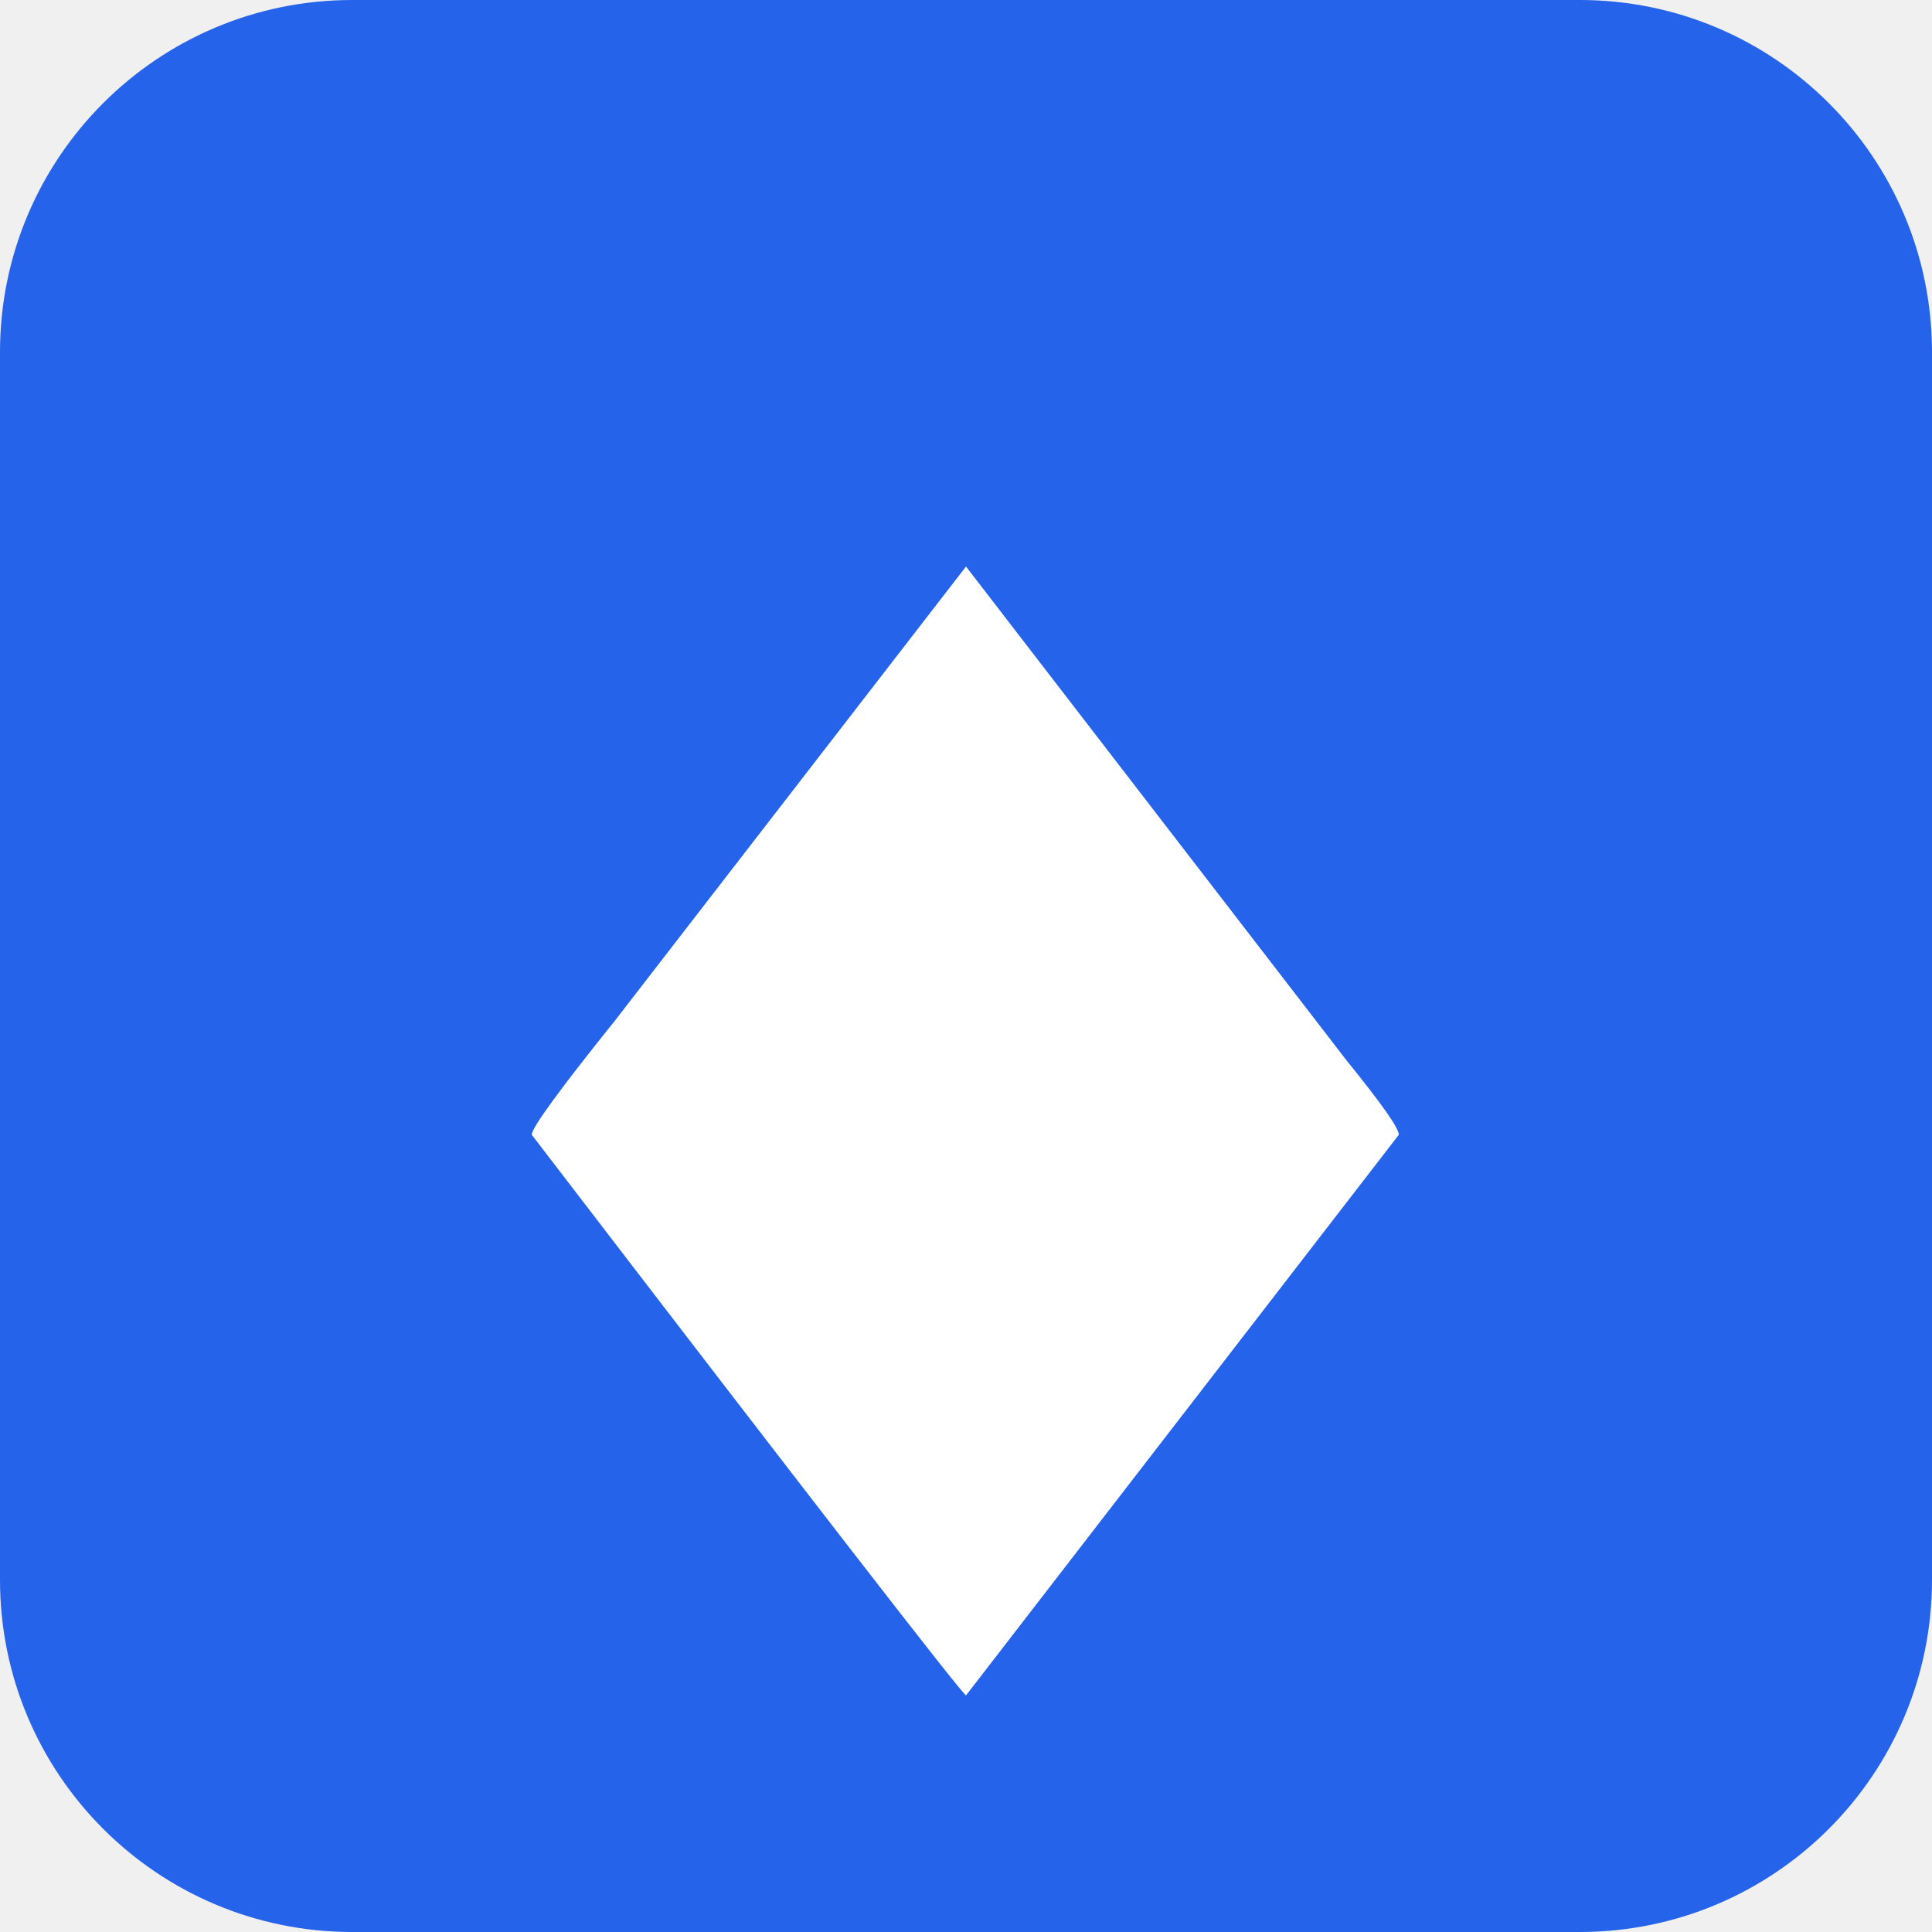
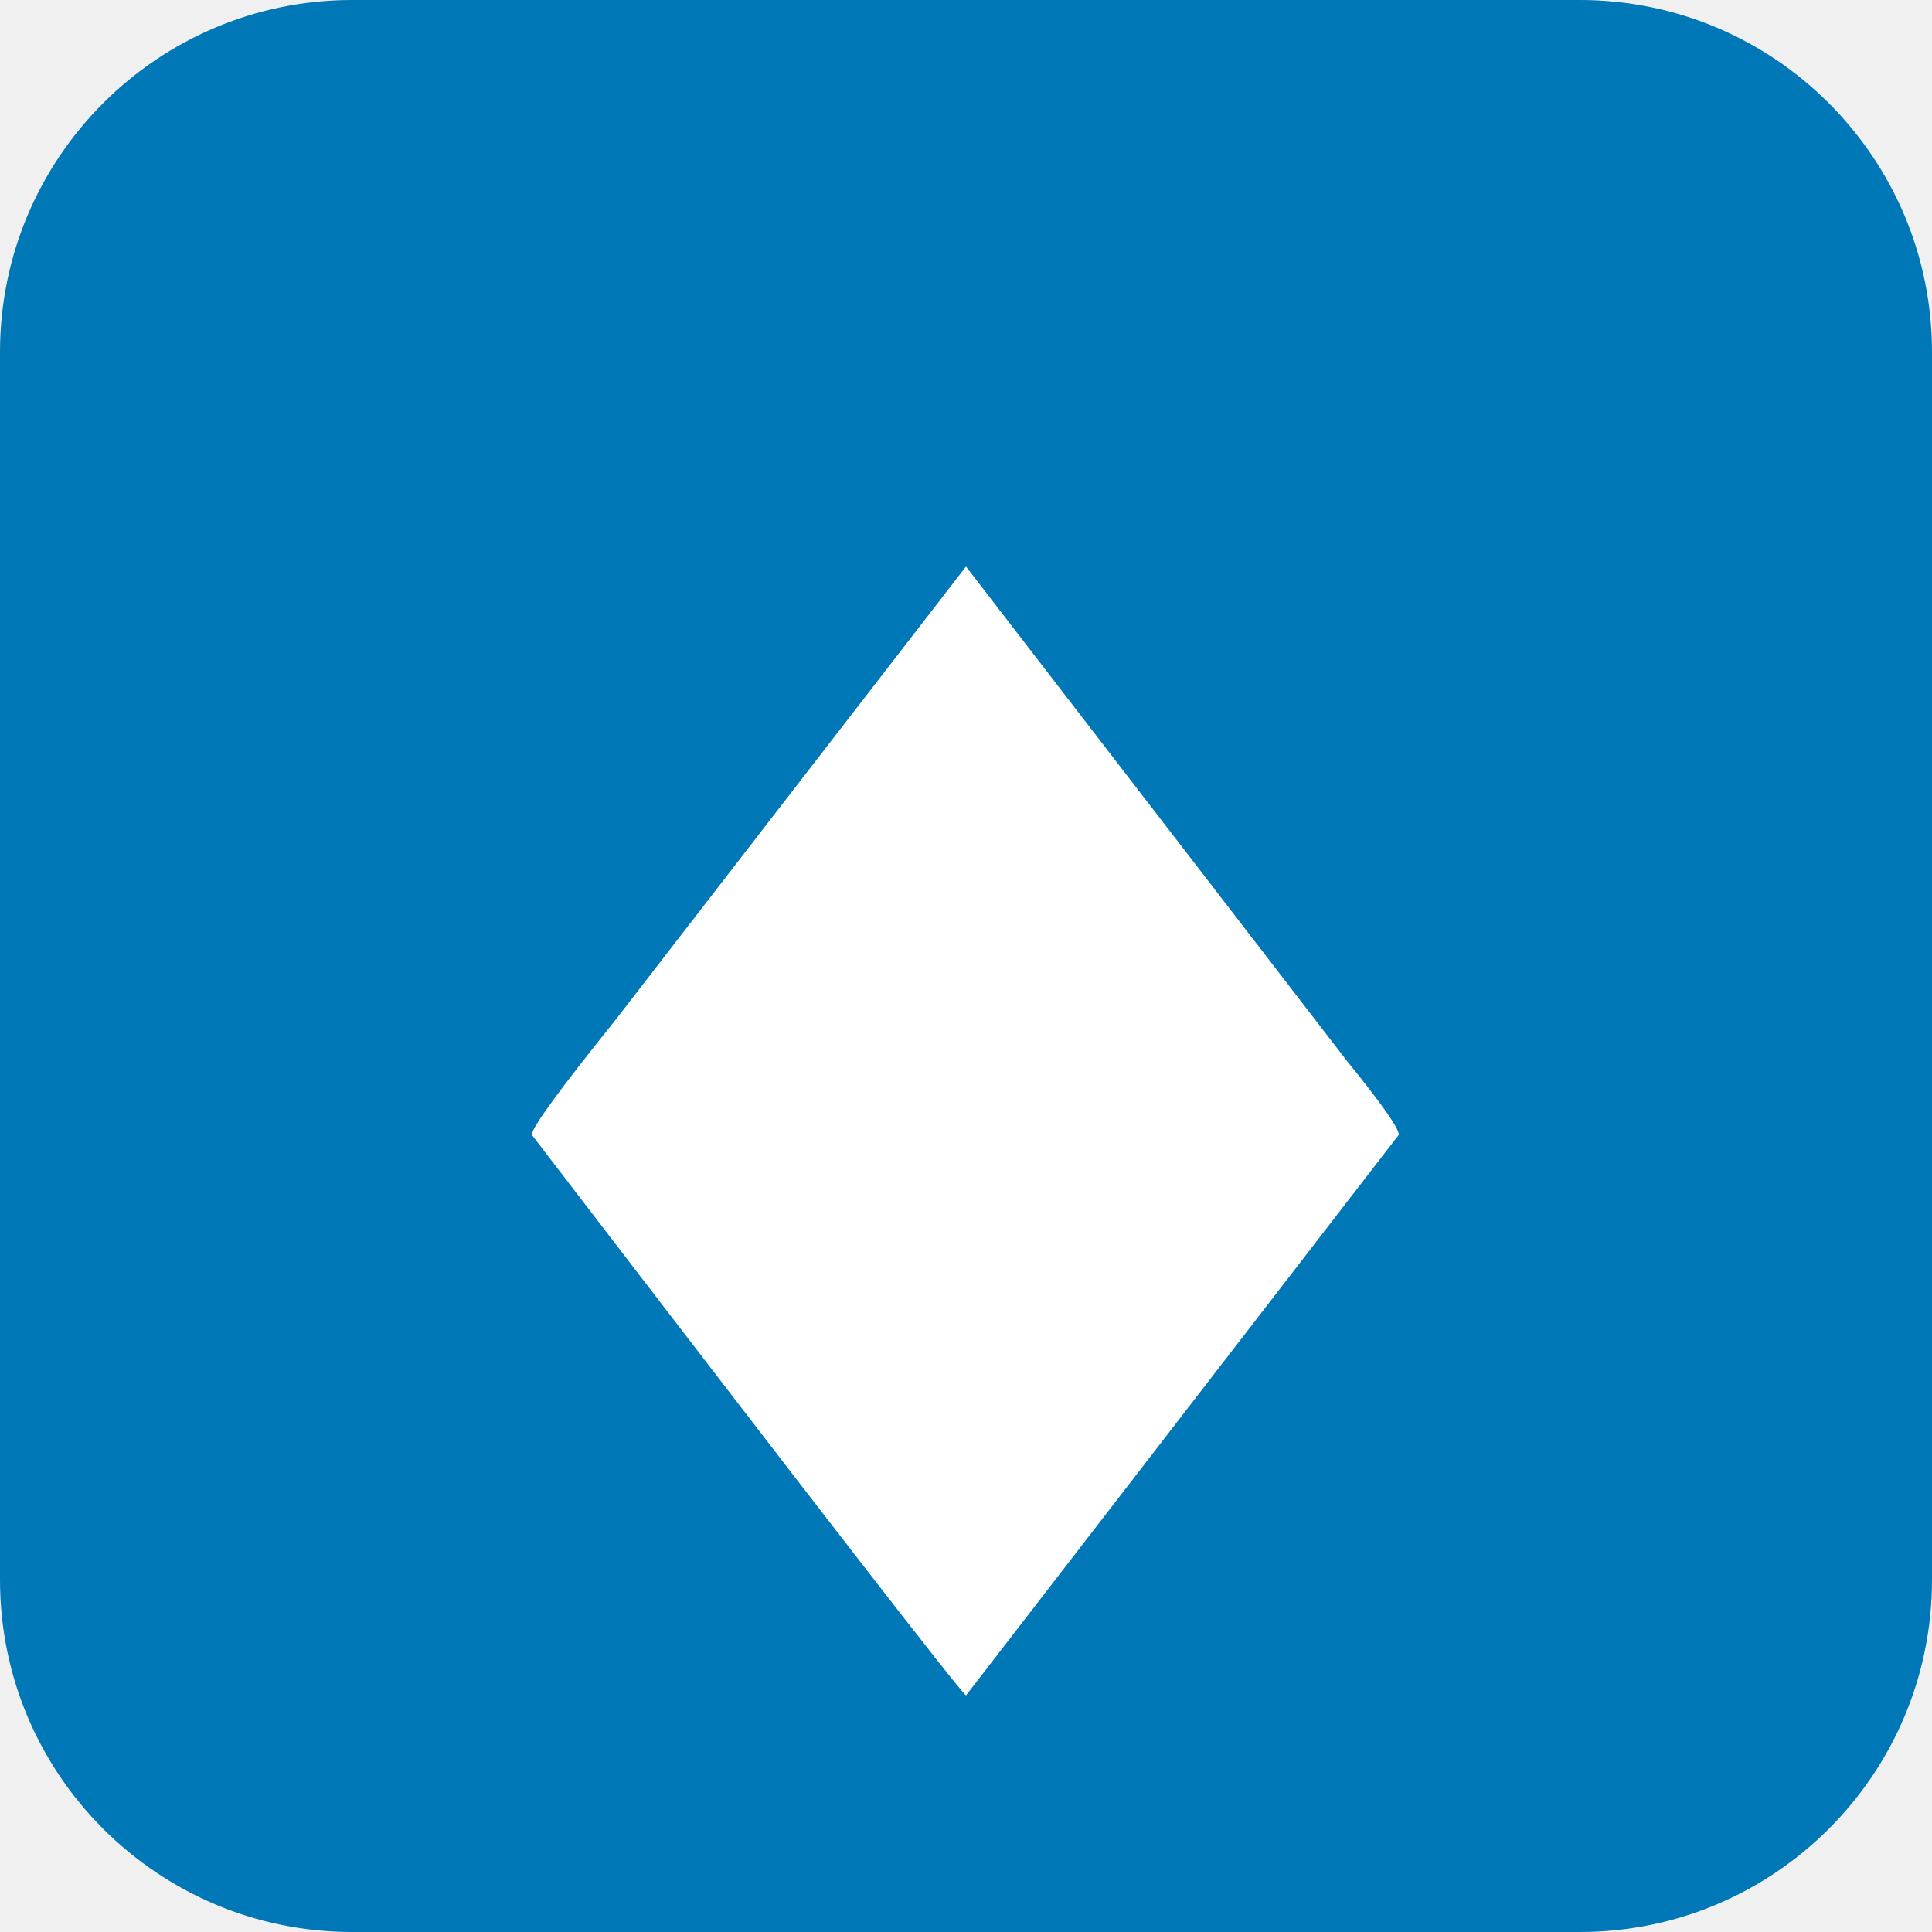
<svg xmlns="http://www.w3.org/2000/svg" width="192" height="192" viewBox="0 0 192 192">
-   <rect width="192" height="192" rx="35" fill="#2563eb" />
+   <rect width="192" height="192" rx="35" fill="#0077b6" />
  <text x="96" y="124.8" font-size="154" font-family="serif" fill="white" text-anchor="middle" dominant-baseline="middle">♦</text>
</svg>
